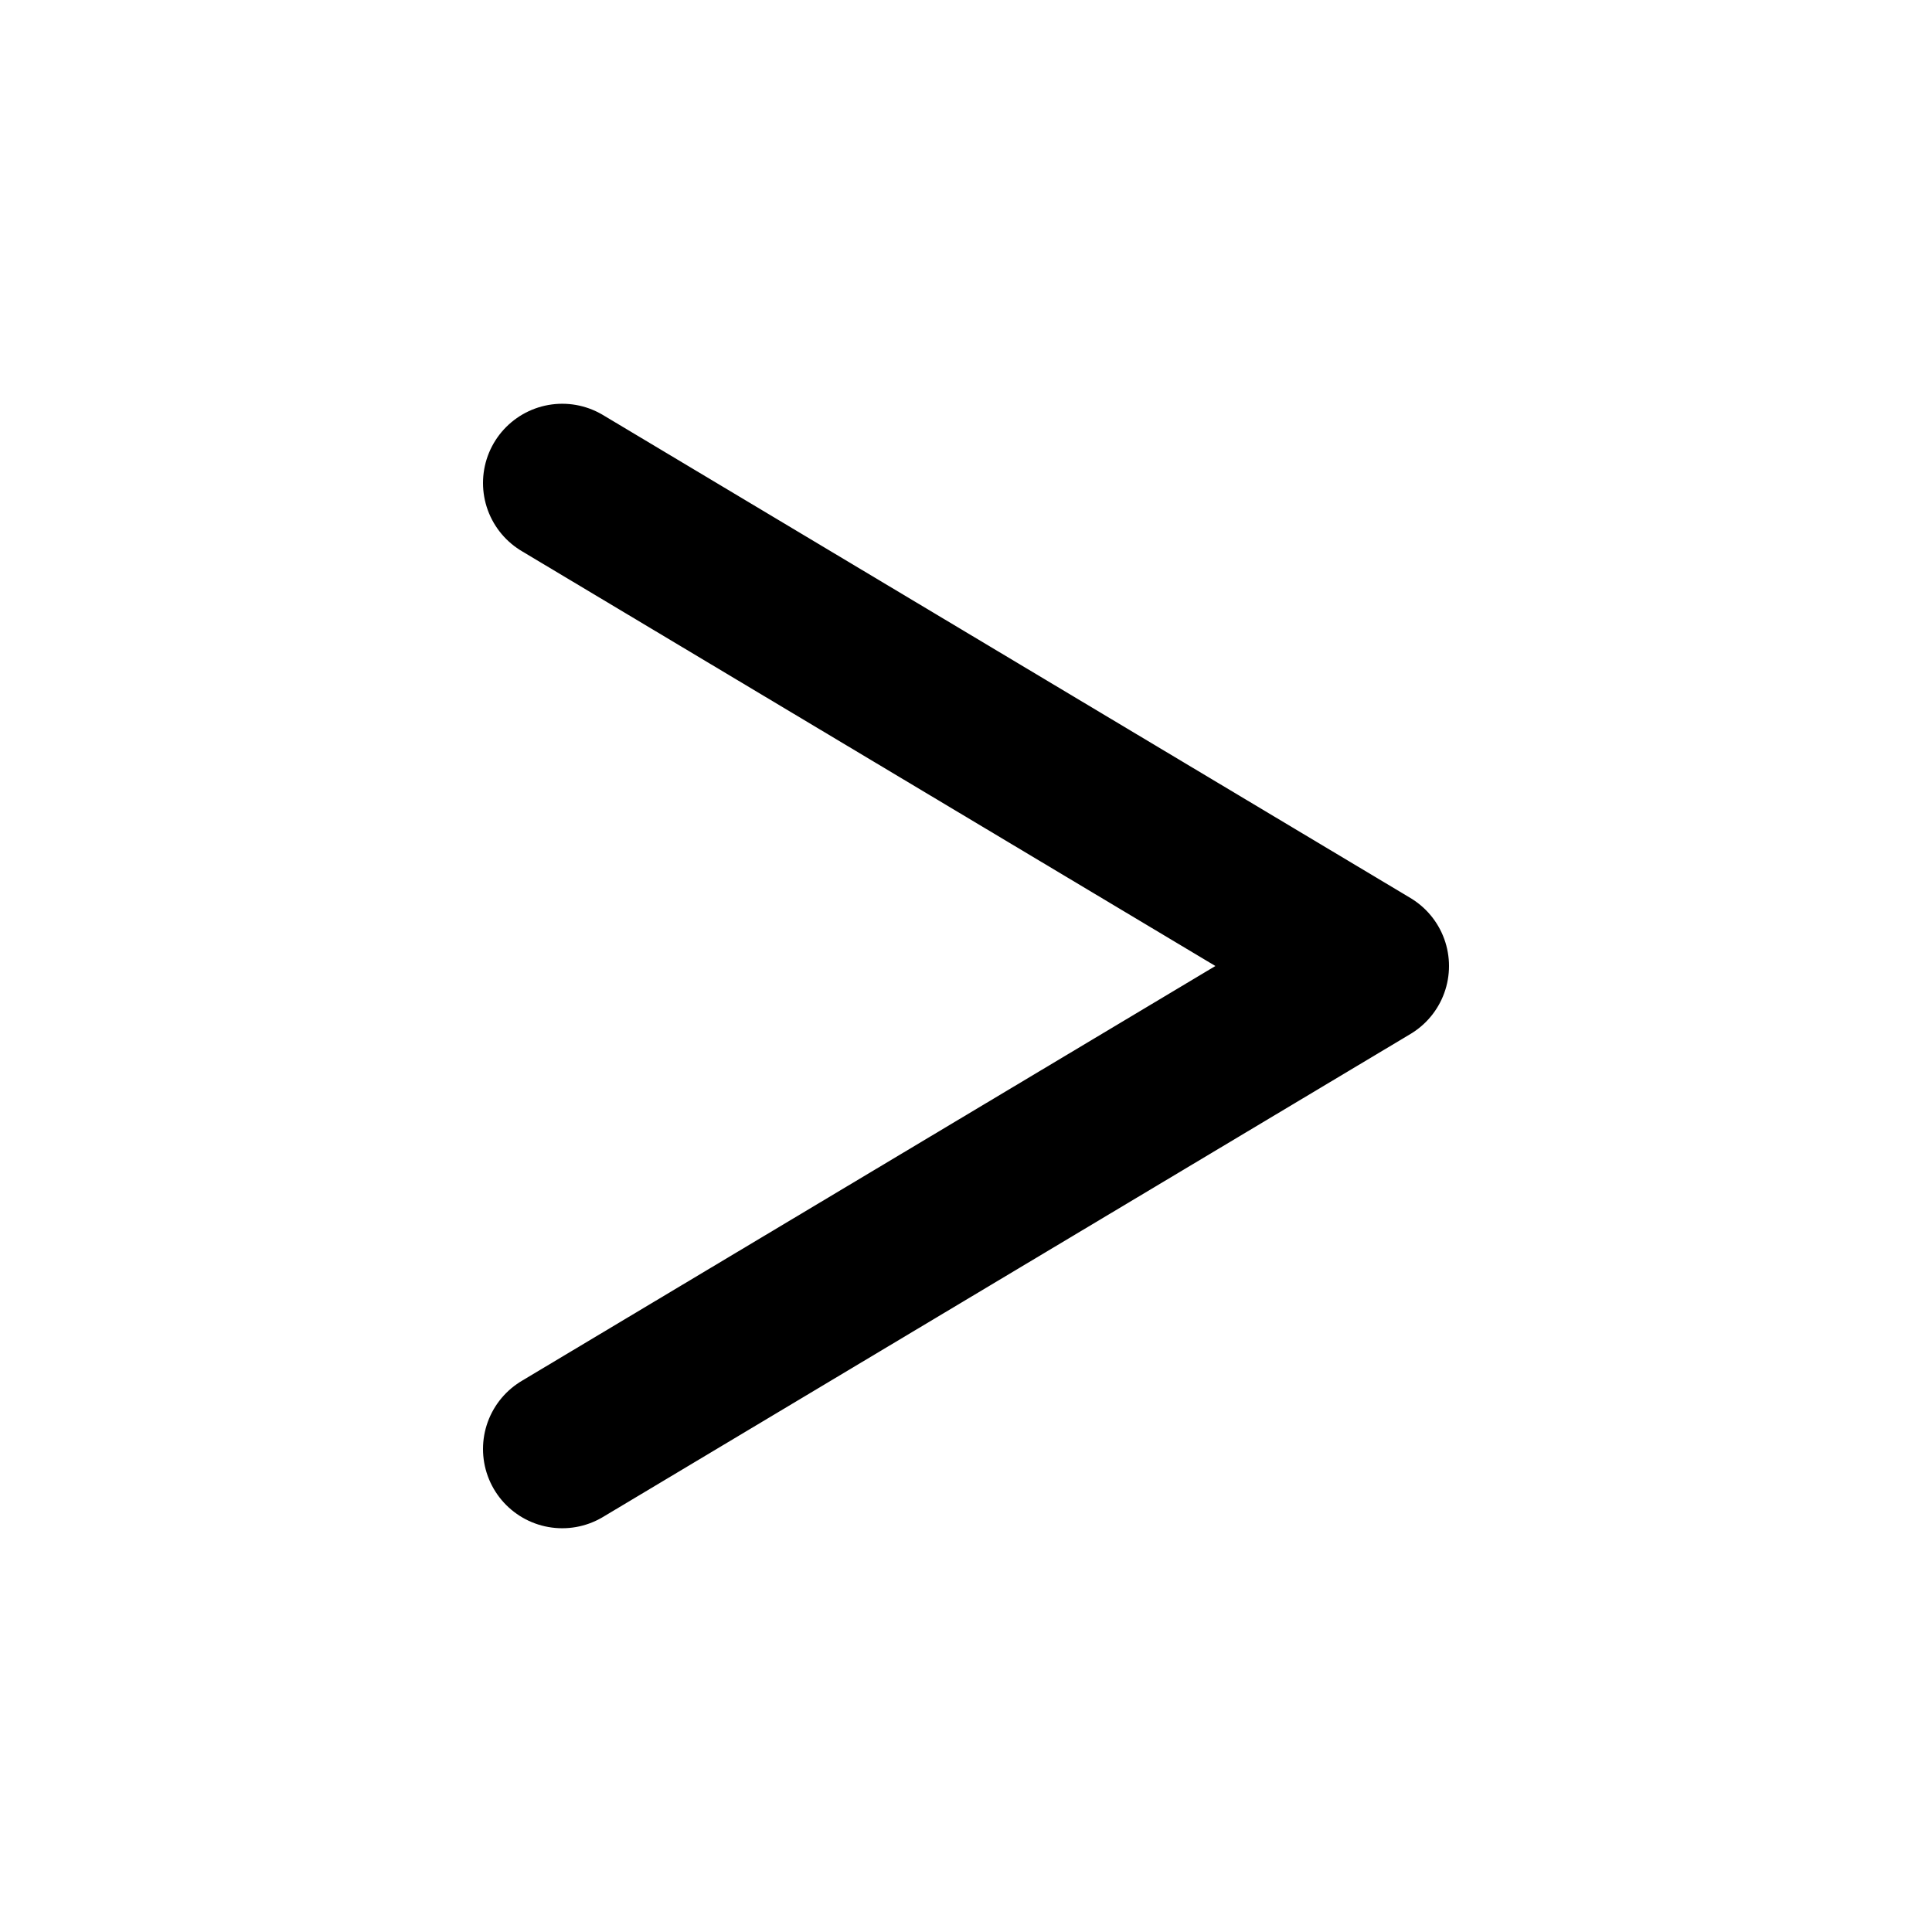
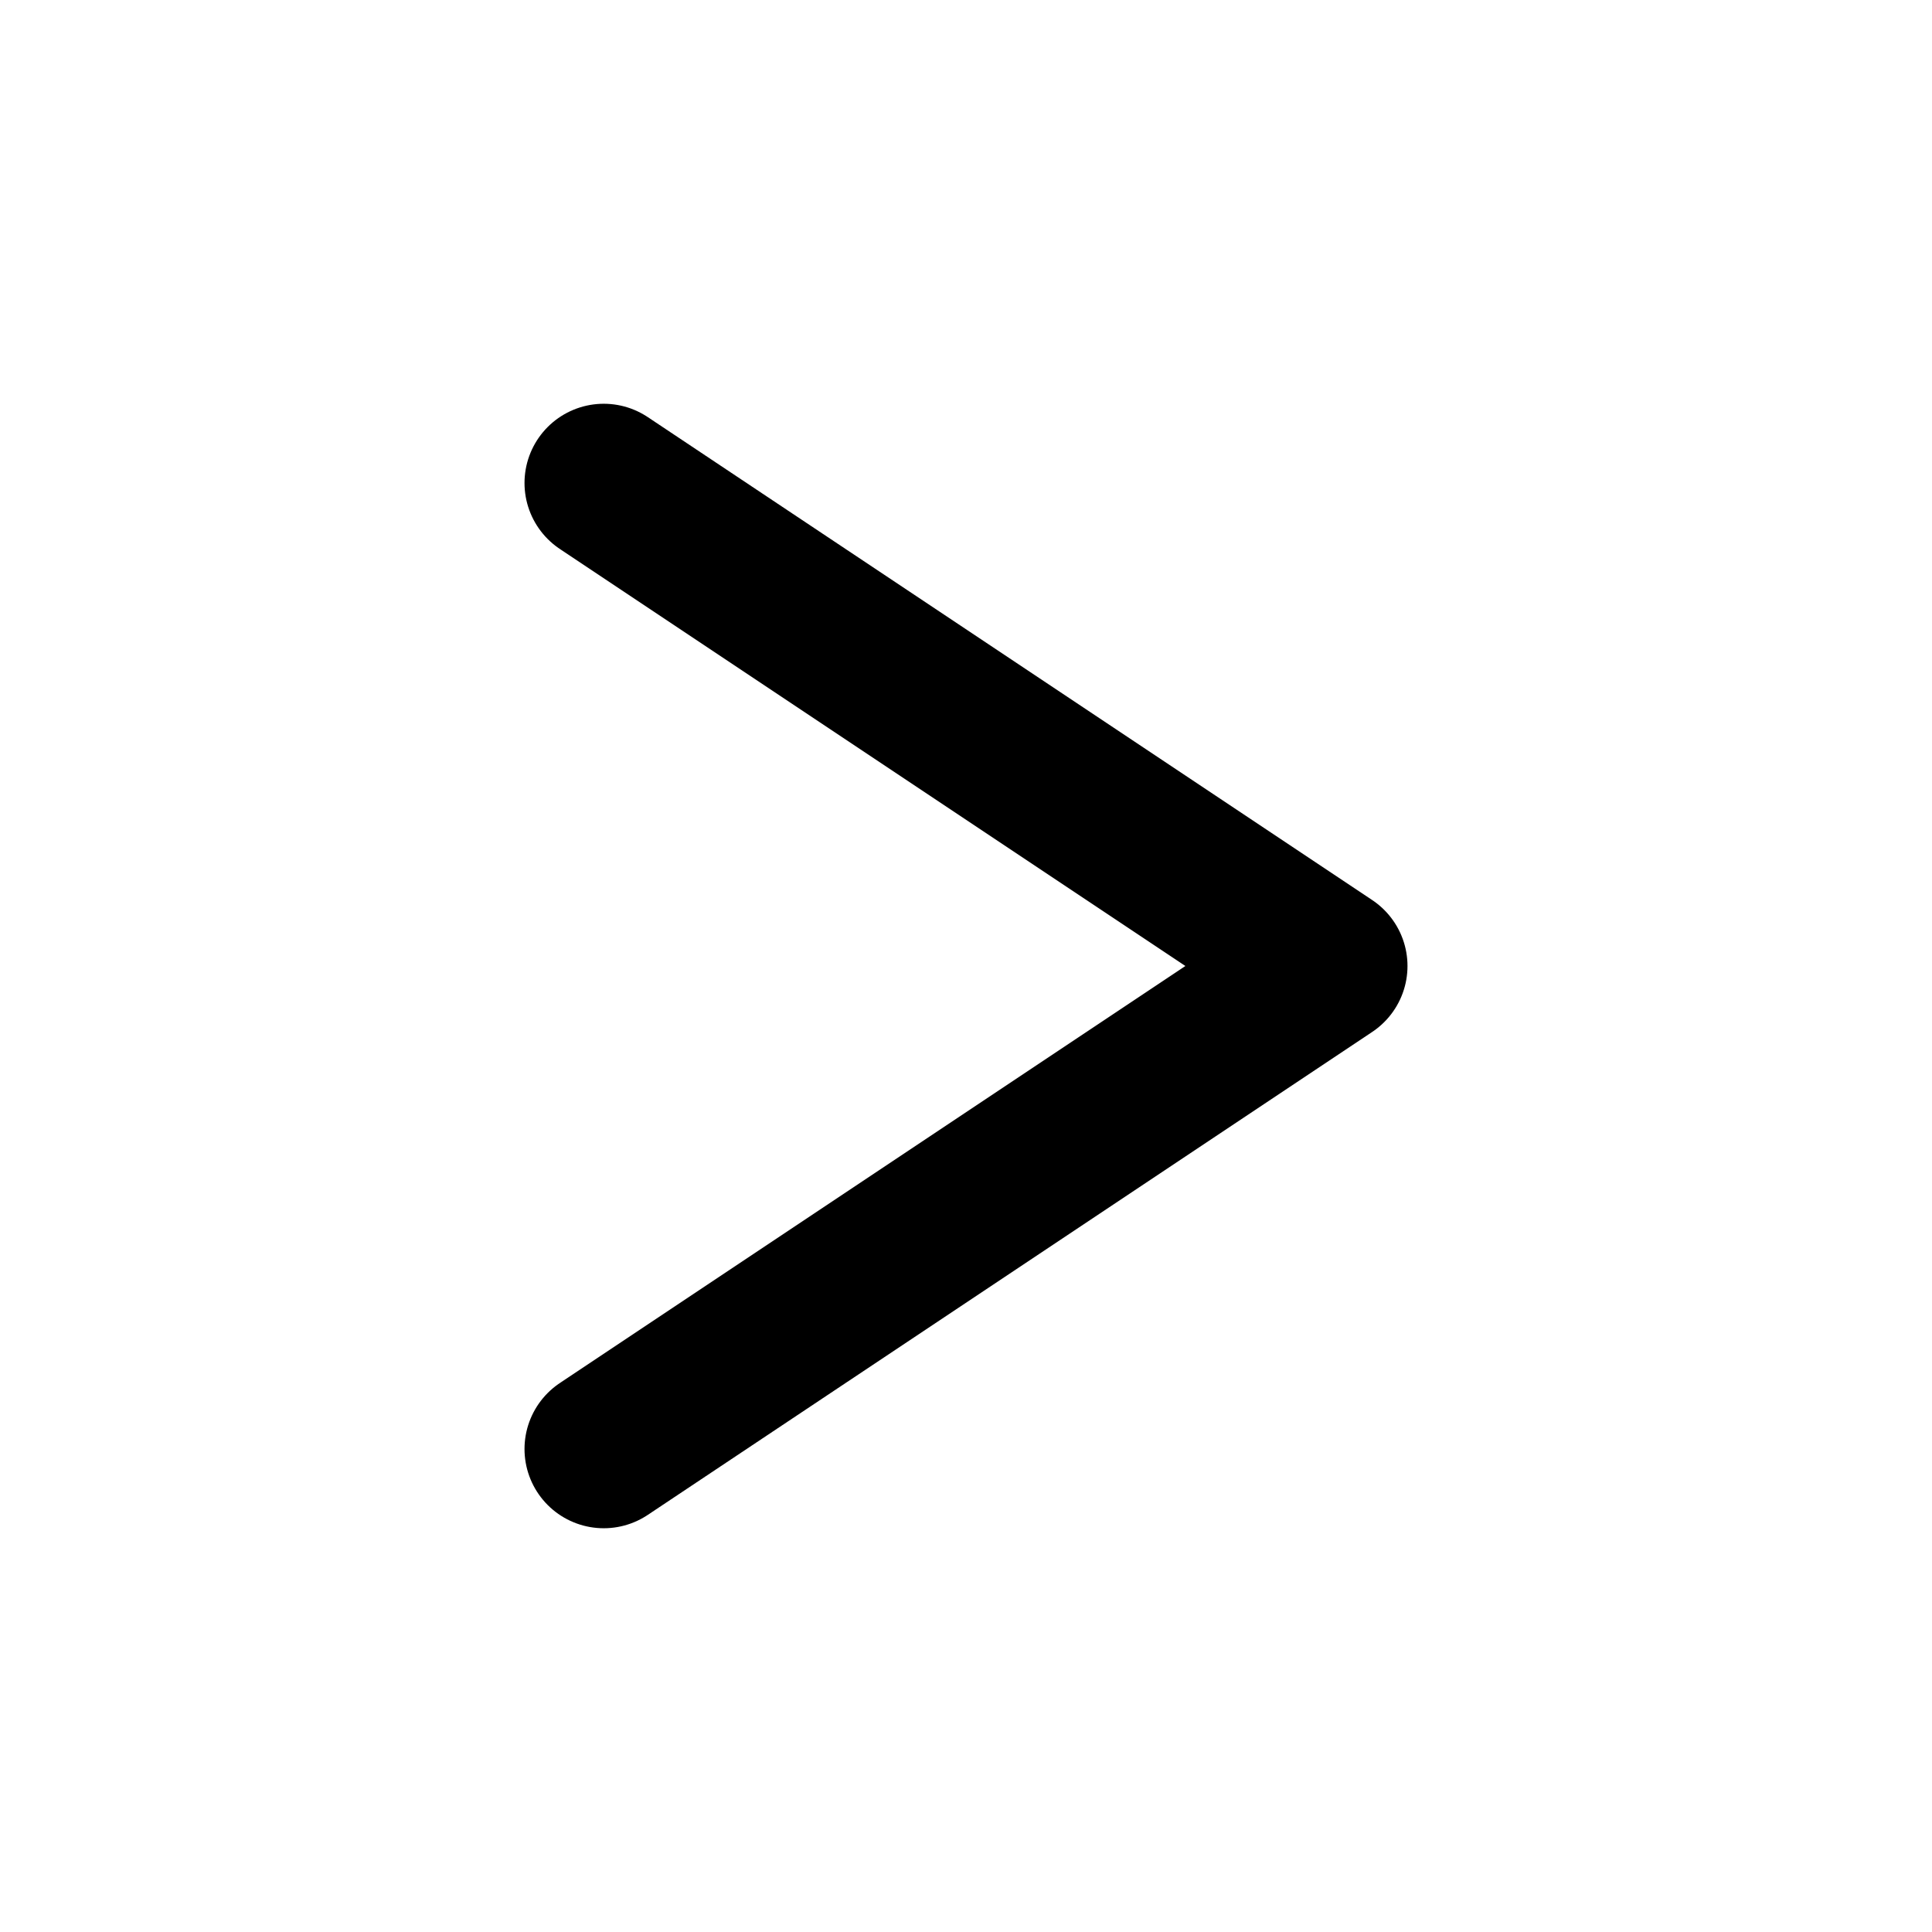
<svg xmlns="http://www.w3.org/2000/svg" viewBox="0 0 512 512">
-   <path d="M149 128 L363 256 L149 384" fill="none" stroke="currentColor" stroke-width="42" stroke-linecap="round" stroke-linejoin="round" />
+   <path d="M160 128 L352 256 L160 384" fill="none" stroke="currentColor" stroke-width="42" stroke-linecap="round" stroke-linejoin="round" />
</svg>
